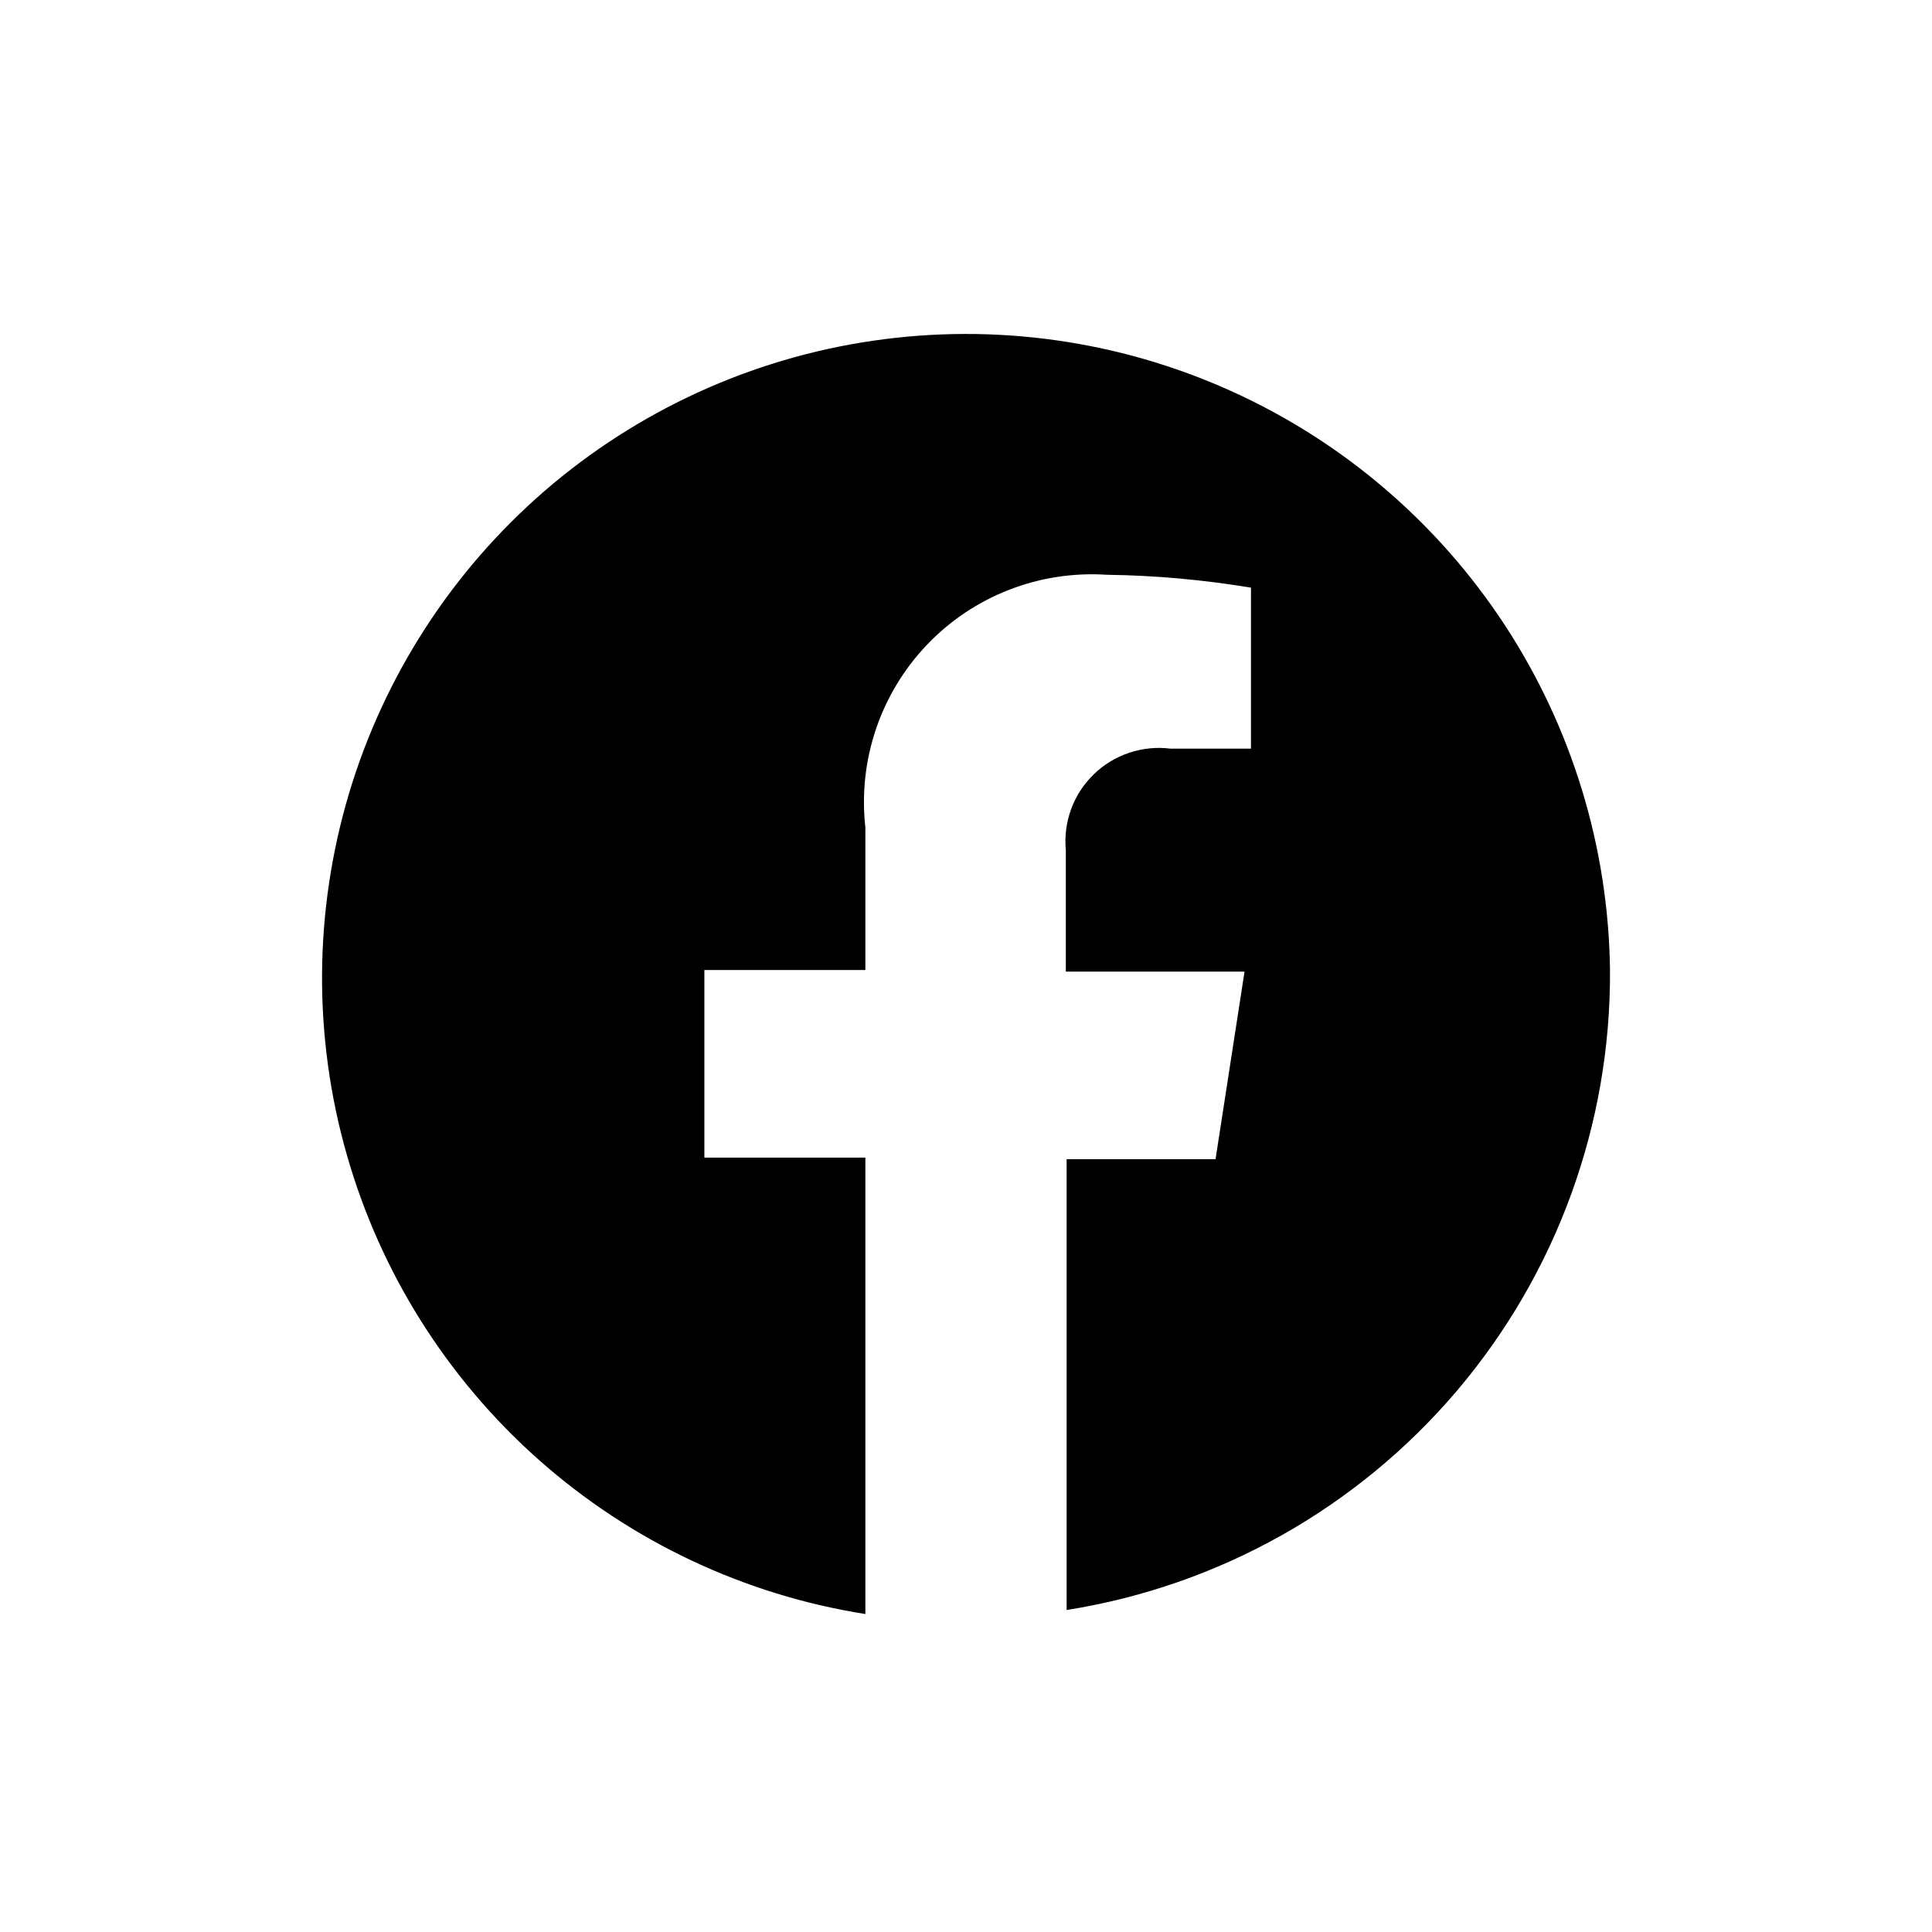
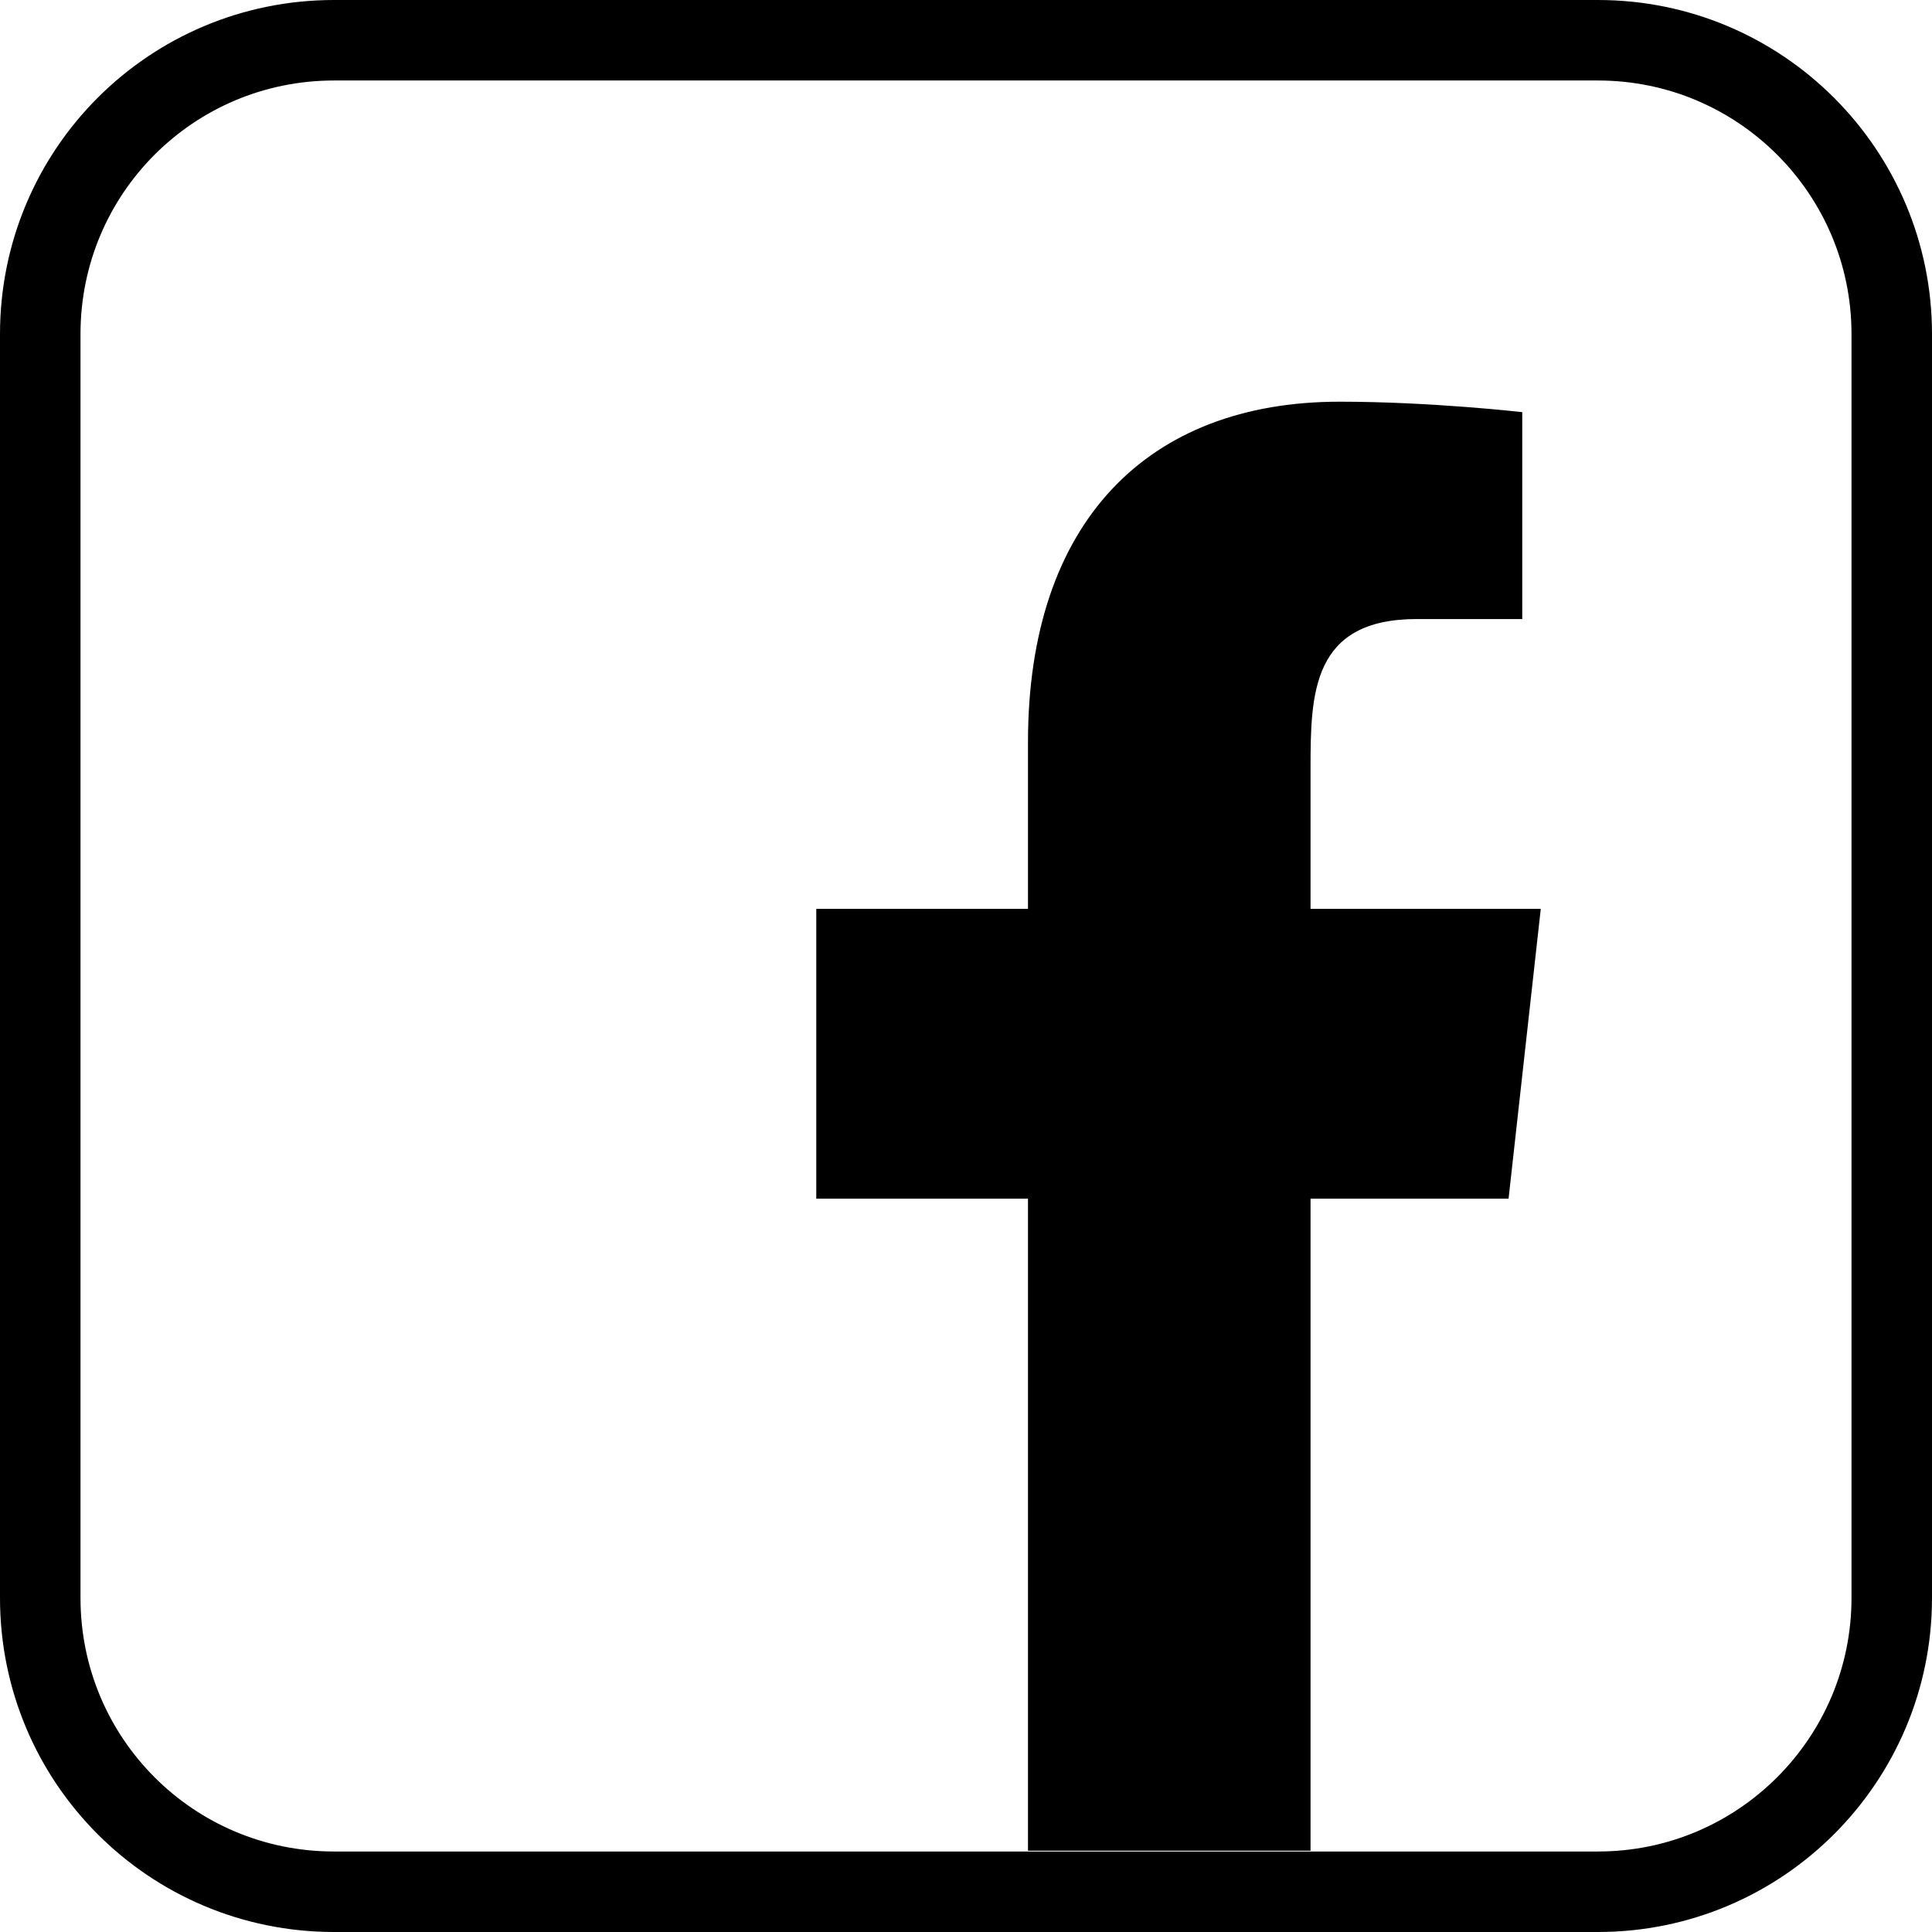
- <svg width="30" height="30" viewBox="0 0 24 24">
-   <path d="M20 12.05C19.981 10.525 19.527 9.038 18.692 7.763C17.856 6.488 16.673 5.478 15.283 4.853C13.892 4.227 12.352 4.012 10.843 4.233C9.335 4.453 7.921 5.1 6.767 6.097C5.614 7.095 4.77 8.401 4.334 9.862C3.899 11.323 3.889 12.878 4.308 14.344C4.726 15.81 5.555 17.126 6.696 18.137C7.838 19.148 9.244 19.812 10.75 20.05V14.38H8.75V12.05H10.75V10.28C10.704 9.868 10.748 9.452 10.881 9.059C11.013 8.667 11.23 8.308 11.516 8.009C11.802 7.709 12.15 7.476 12.537 7.326C12.922 7.176 13.337 7.113 13.75 7.14C14.35 7.148 14.948 7.202 15.54 7.3V9.3H14.54C14.368 9.278 14.192 9.296 14.028 9.351C13.863 9.406 13.712 9.497 13.588 9.618C13.463 9.739 13.367 9.886 13.307 10.049C13.246 10.213 13.224 10.387 13.24 10.56V12.07H15.46L15.1 14.4H13.25V20C15.14 19.701 16.86 18.735 18.099 17.276C19.337 15.818 20.012 13.963 20 12.05Z" />
+ <svg width="24" height="24" viewBox="0 0 24 24">
+   <defs>
+     <style>
+       .cls-1 {
+         fill-rule="evenodd";
+         stroke-width: 0px;
+       }
+ 
+       .cls-2 {
+         fill: none;
+         stroke: #000;
+         stroke-miterlimit: 10;
+       }
+     </style>
+   </defs>
+   <path class="cls-2" d="M4.15.5h15.7c2.02,0,3.65,1.64,3.65,3.65v15.7c0,2.01-1.63,3.65-3.65,3.65H4.15c-2.02,0-3.65-1.63-3.65-3.65V4.15C.5,2.13,2.13.5,4.15.5Z" />
+   <path class="cls-1" d="M16.28,22.99v-8.1h2.46l.4-3.6h-2.86v-1.75c0-.93.02-1.85,1.32-1.85h1.31v-2.57s-1.13-.13-2.27-.13c-2.38,0-3.87,1.49-3.87,4.23v2.07h-2.63v3.6h2.63v8.1h3.51Z" />
</svg>
